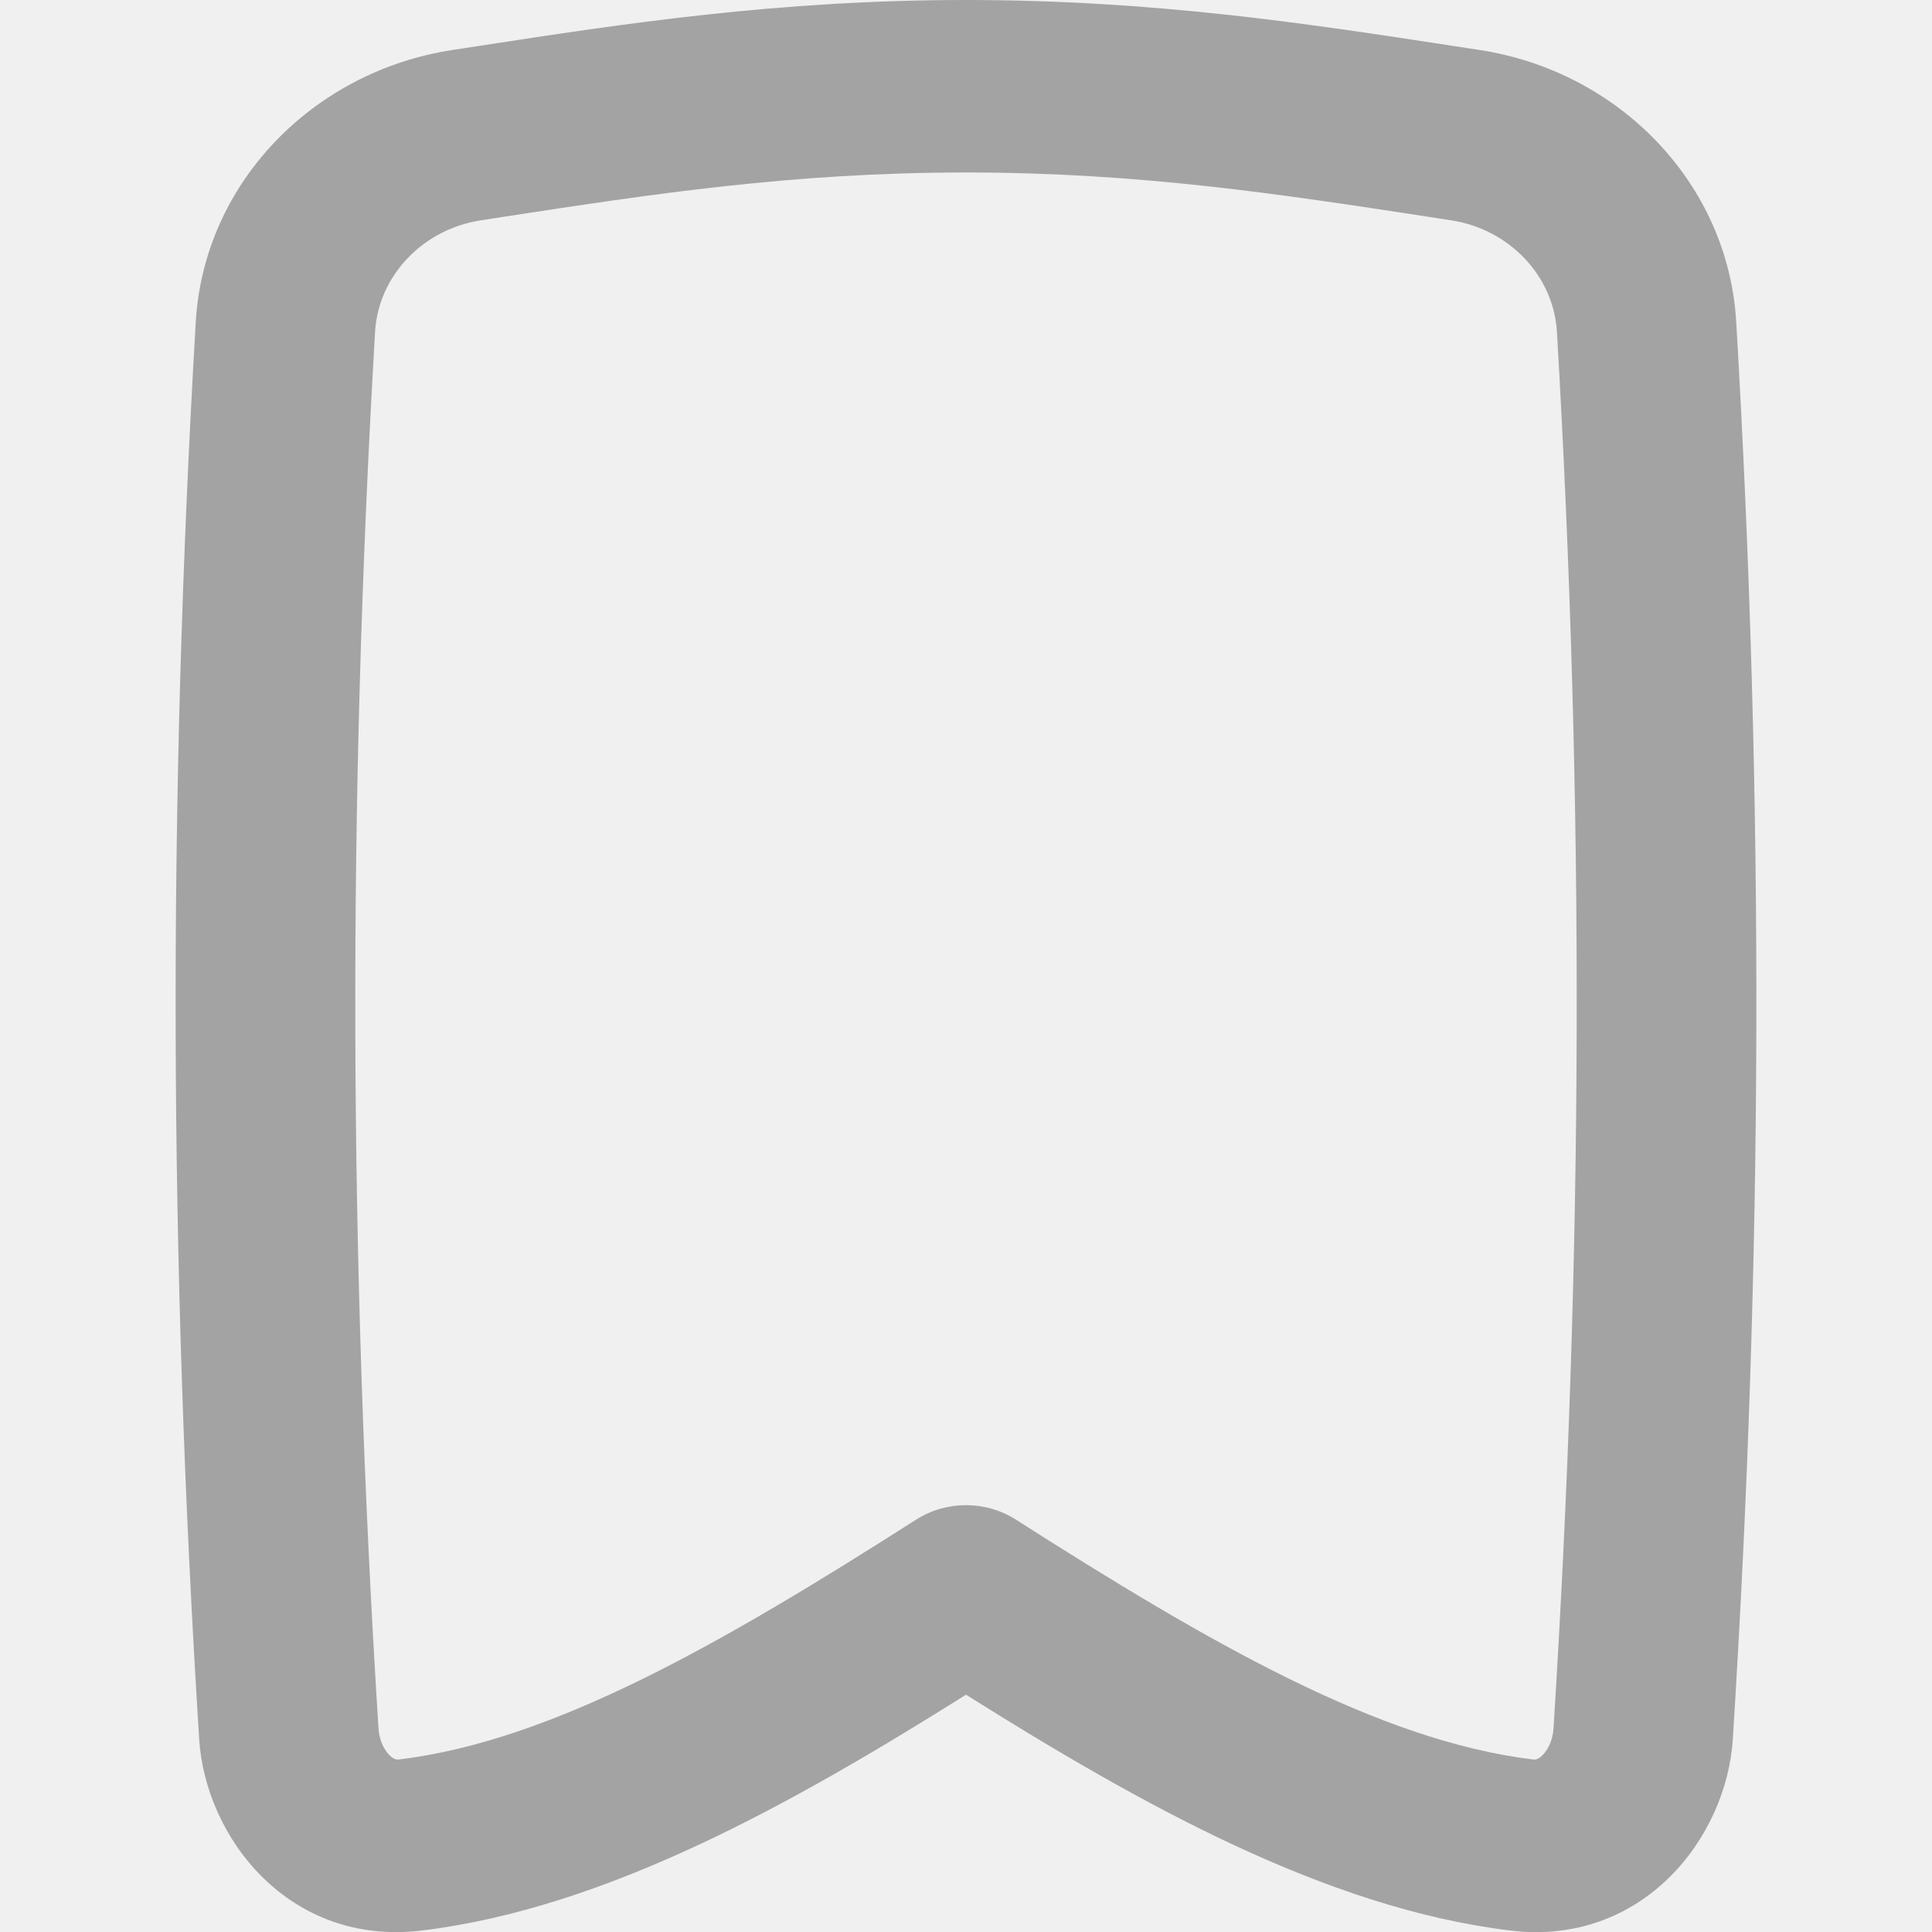
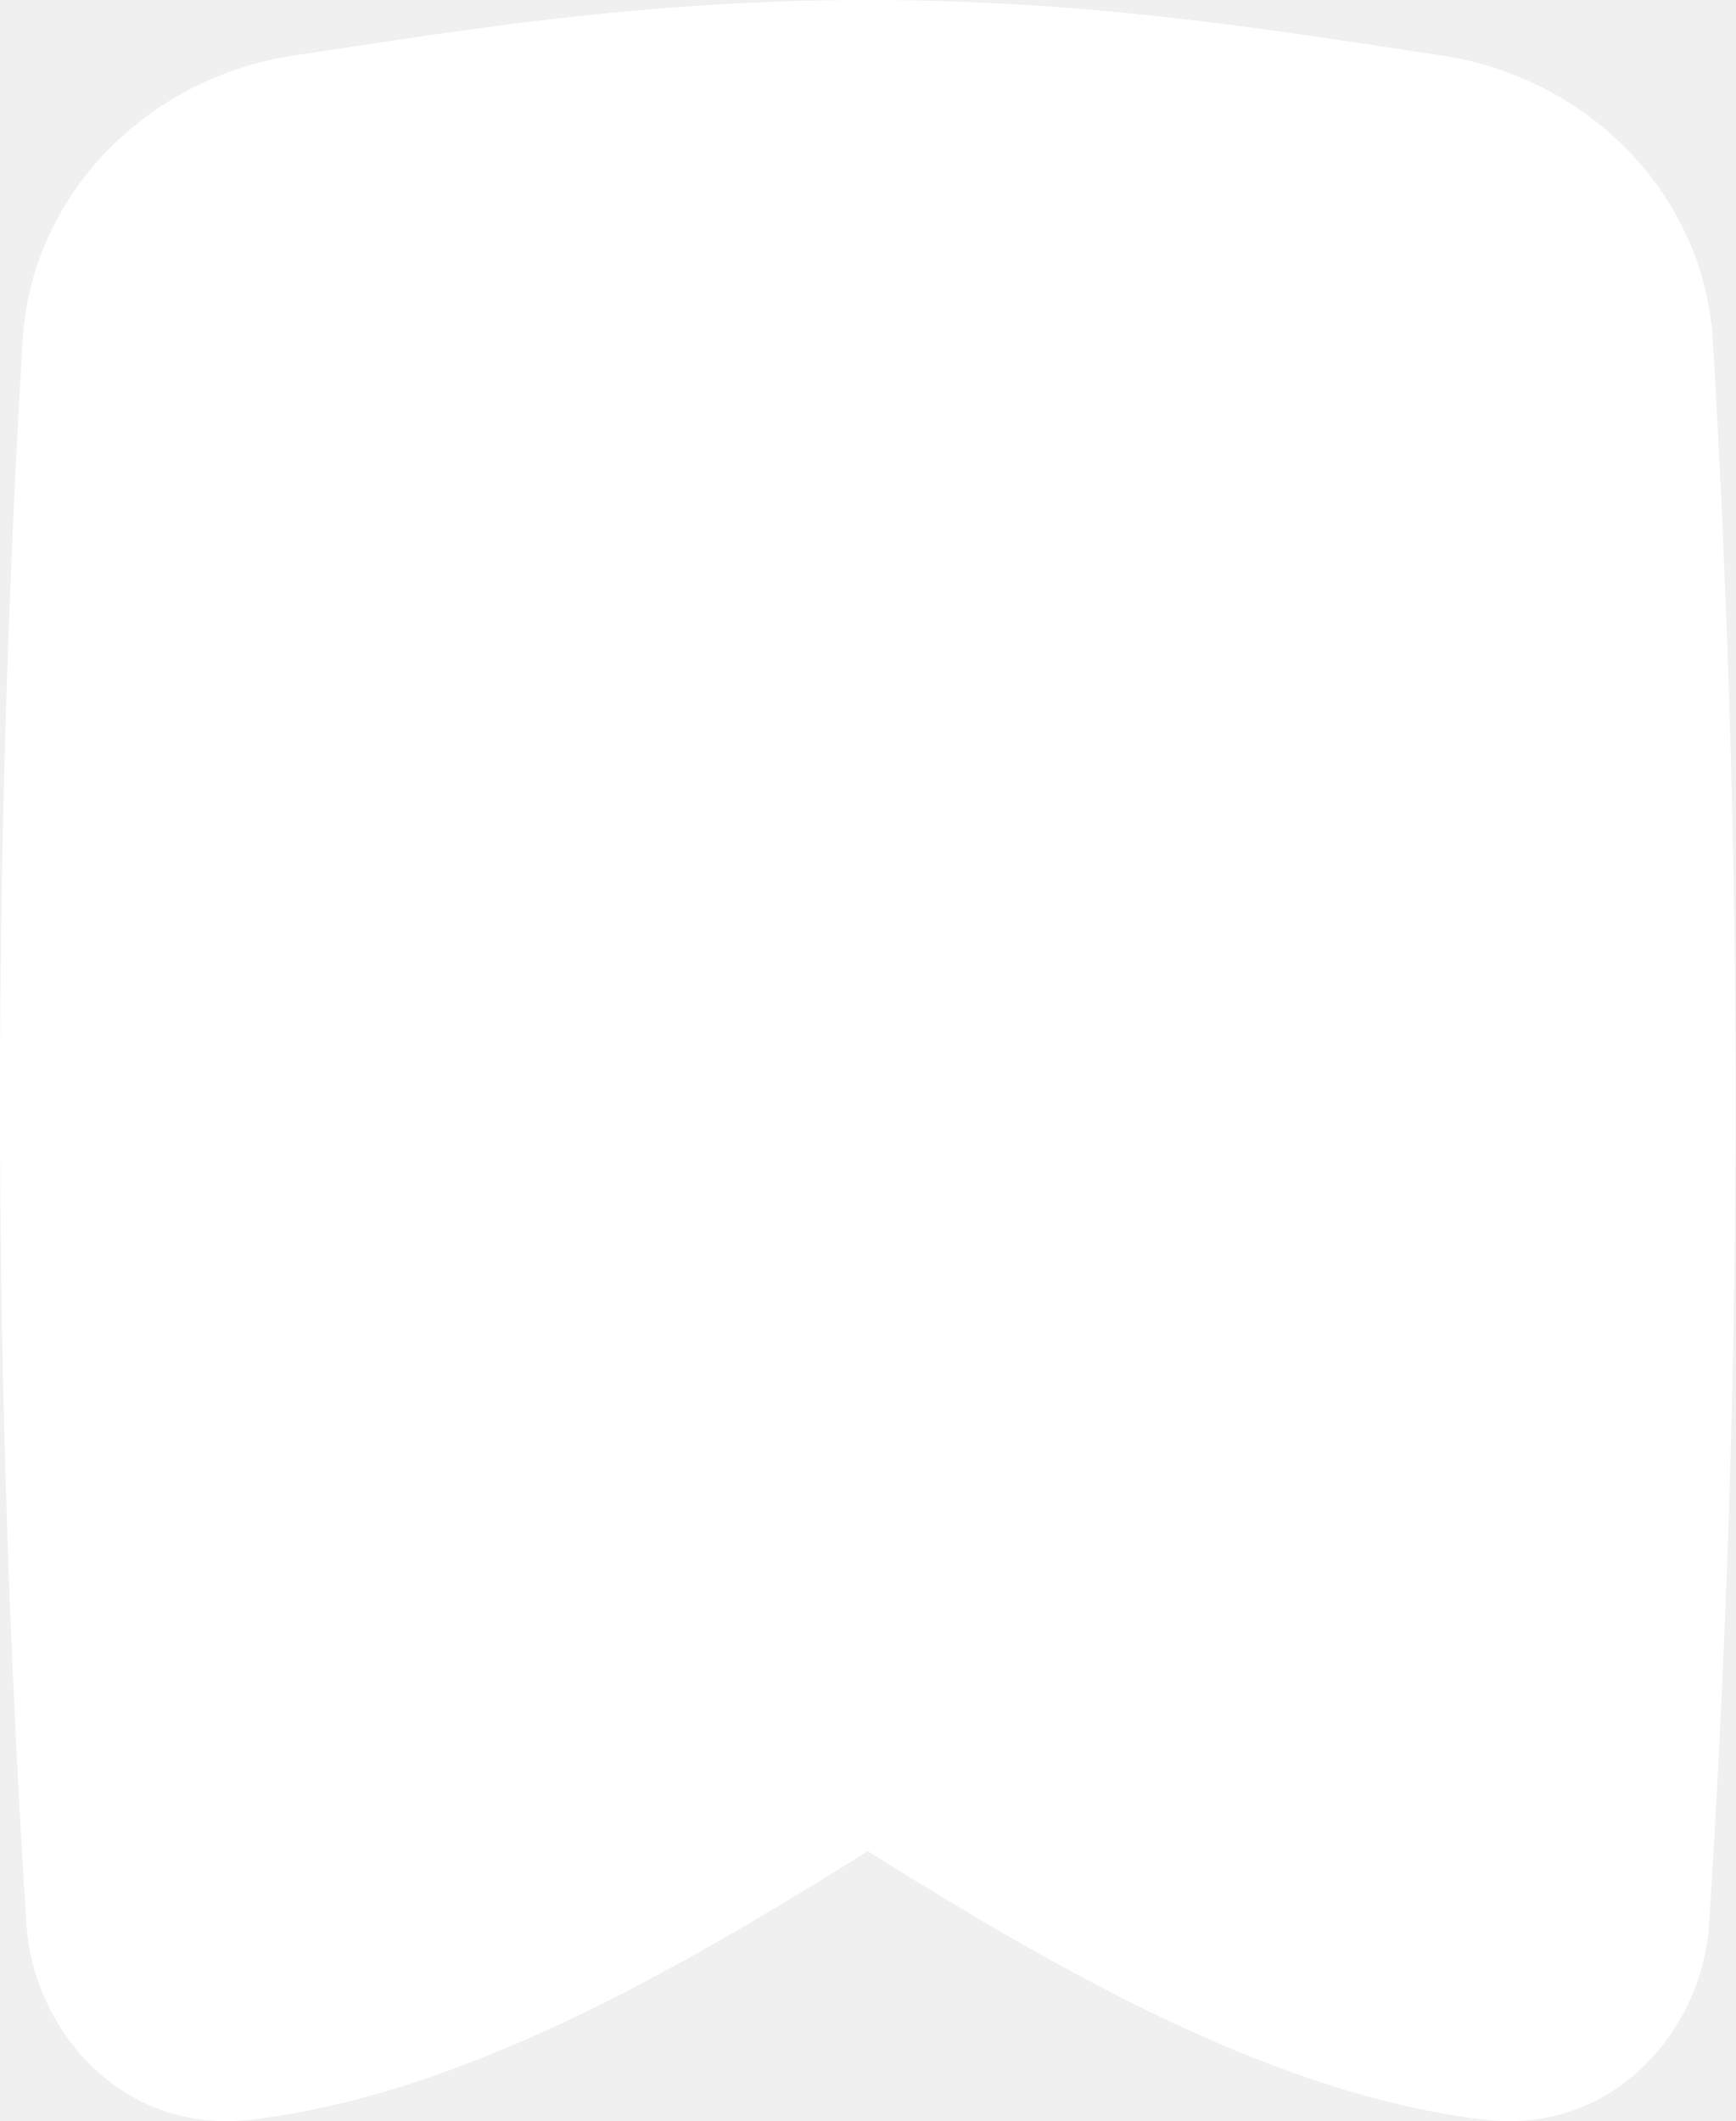
- <svg xmlns="http://www.w3.org/2000/svg" width="22" height="22" viewBox="0 0 22 22" fill="none">
-   <g clip-path="url(#clip0_22_903)">
-     <path fill-rule="evenodd" clip-rule="evenodd" d="M5.475 2.509L5.759 2.465C7.406 2.213 9.024 1.964 11 1.964C12.976 1.964 14.594 2.213 16.241 2.465L16.526 2.509C17.184 2.61 17.691 3.139 17.729 3.778C18.042 9.145 18.029 14.299 17.69 19.683C17.681 19.827 17.619 19.935 17.561 19.991C17.534 20.016 17.513 20.027 17.5 20.031C17.491 20.035 17.477 20.038 17.452 20.035C15.703 19.821 13.782 18.717 11.566 17.303C11.223 17.085 10.777 17.085 10.434 17.303C8.218 18.717 6.297 19.821 4.548 20.035C4.523 20.038 4.509 20.035 4.5 20.031C4.487 20.027 4.466 20.016 4.439 19.991C4.381 19.935 4.319 19.827 4.31 19.683C3.971 14.299 3.958 9.145 4.271 3.778C4.309 3.139 4.816 2.61 5.475 2.509ZM11 0C8.857 0 7.094 0.271 5.46 0.522L5.153 0.569C3.567 0.811 2.321 2.084 2.229 3.668C1.911 9.112 1.924 14.341 2.268 19.802C2.339 20.933 3.3 22.167 4.806 21.983C6.908 21.726 9.019 20.542 11 19.298C12.982 20.542 15.092 21.726 17.194 21.983C18.7 22.167 19.661 20.933 19.732 19.802C20.076 14.341 20.089 9.112 19.771 3.668C19.679 2.084 18.433 0.811 16.847 0.569L16.54 0.522C14.906 0.271 13.143 0 11 0Z" fill="#A3A3A3" />
-   </g>
-   <defs>
-     <clipPath id="clip0_22_903">
-       <rect width="22" height="22" fill="white" />
-     </clipPath>
-   </defs>
+ <svg xmlns="http://www.w3.org/2000/svg" width="18" height="22" viewBox="0 0 18 22" fill="none">
+   <path fill-rule="evenodd" clip-rule="evenodd" d="M9 0C6.821 0 5.03 0.274 3.353 0.53L3.04 0.577C1.521 0.808 0.323 2.022 0.234 3.537C-0.091 9.078 -0.078 14.402 0.274 19.962C0.342 21.034 1.248 22.151 2.618 21.985C4.76 21.724 6.929 20.499 9 19.201C11.071 20.499 13.24 21.724 15.382 21.985C16.752 22.151 17.658 21.034 17.726 19.962C18.078 14.402 18.091 9.078 17.765 3.537C17.677 2.022 16.479 0.808 14.96 0.577L14.647 0.53C12.97 0.274 11.179 0 9 0Z" fill="white" />
</svg>
